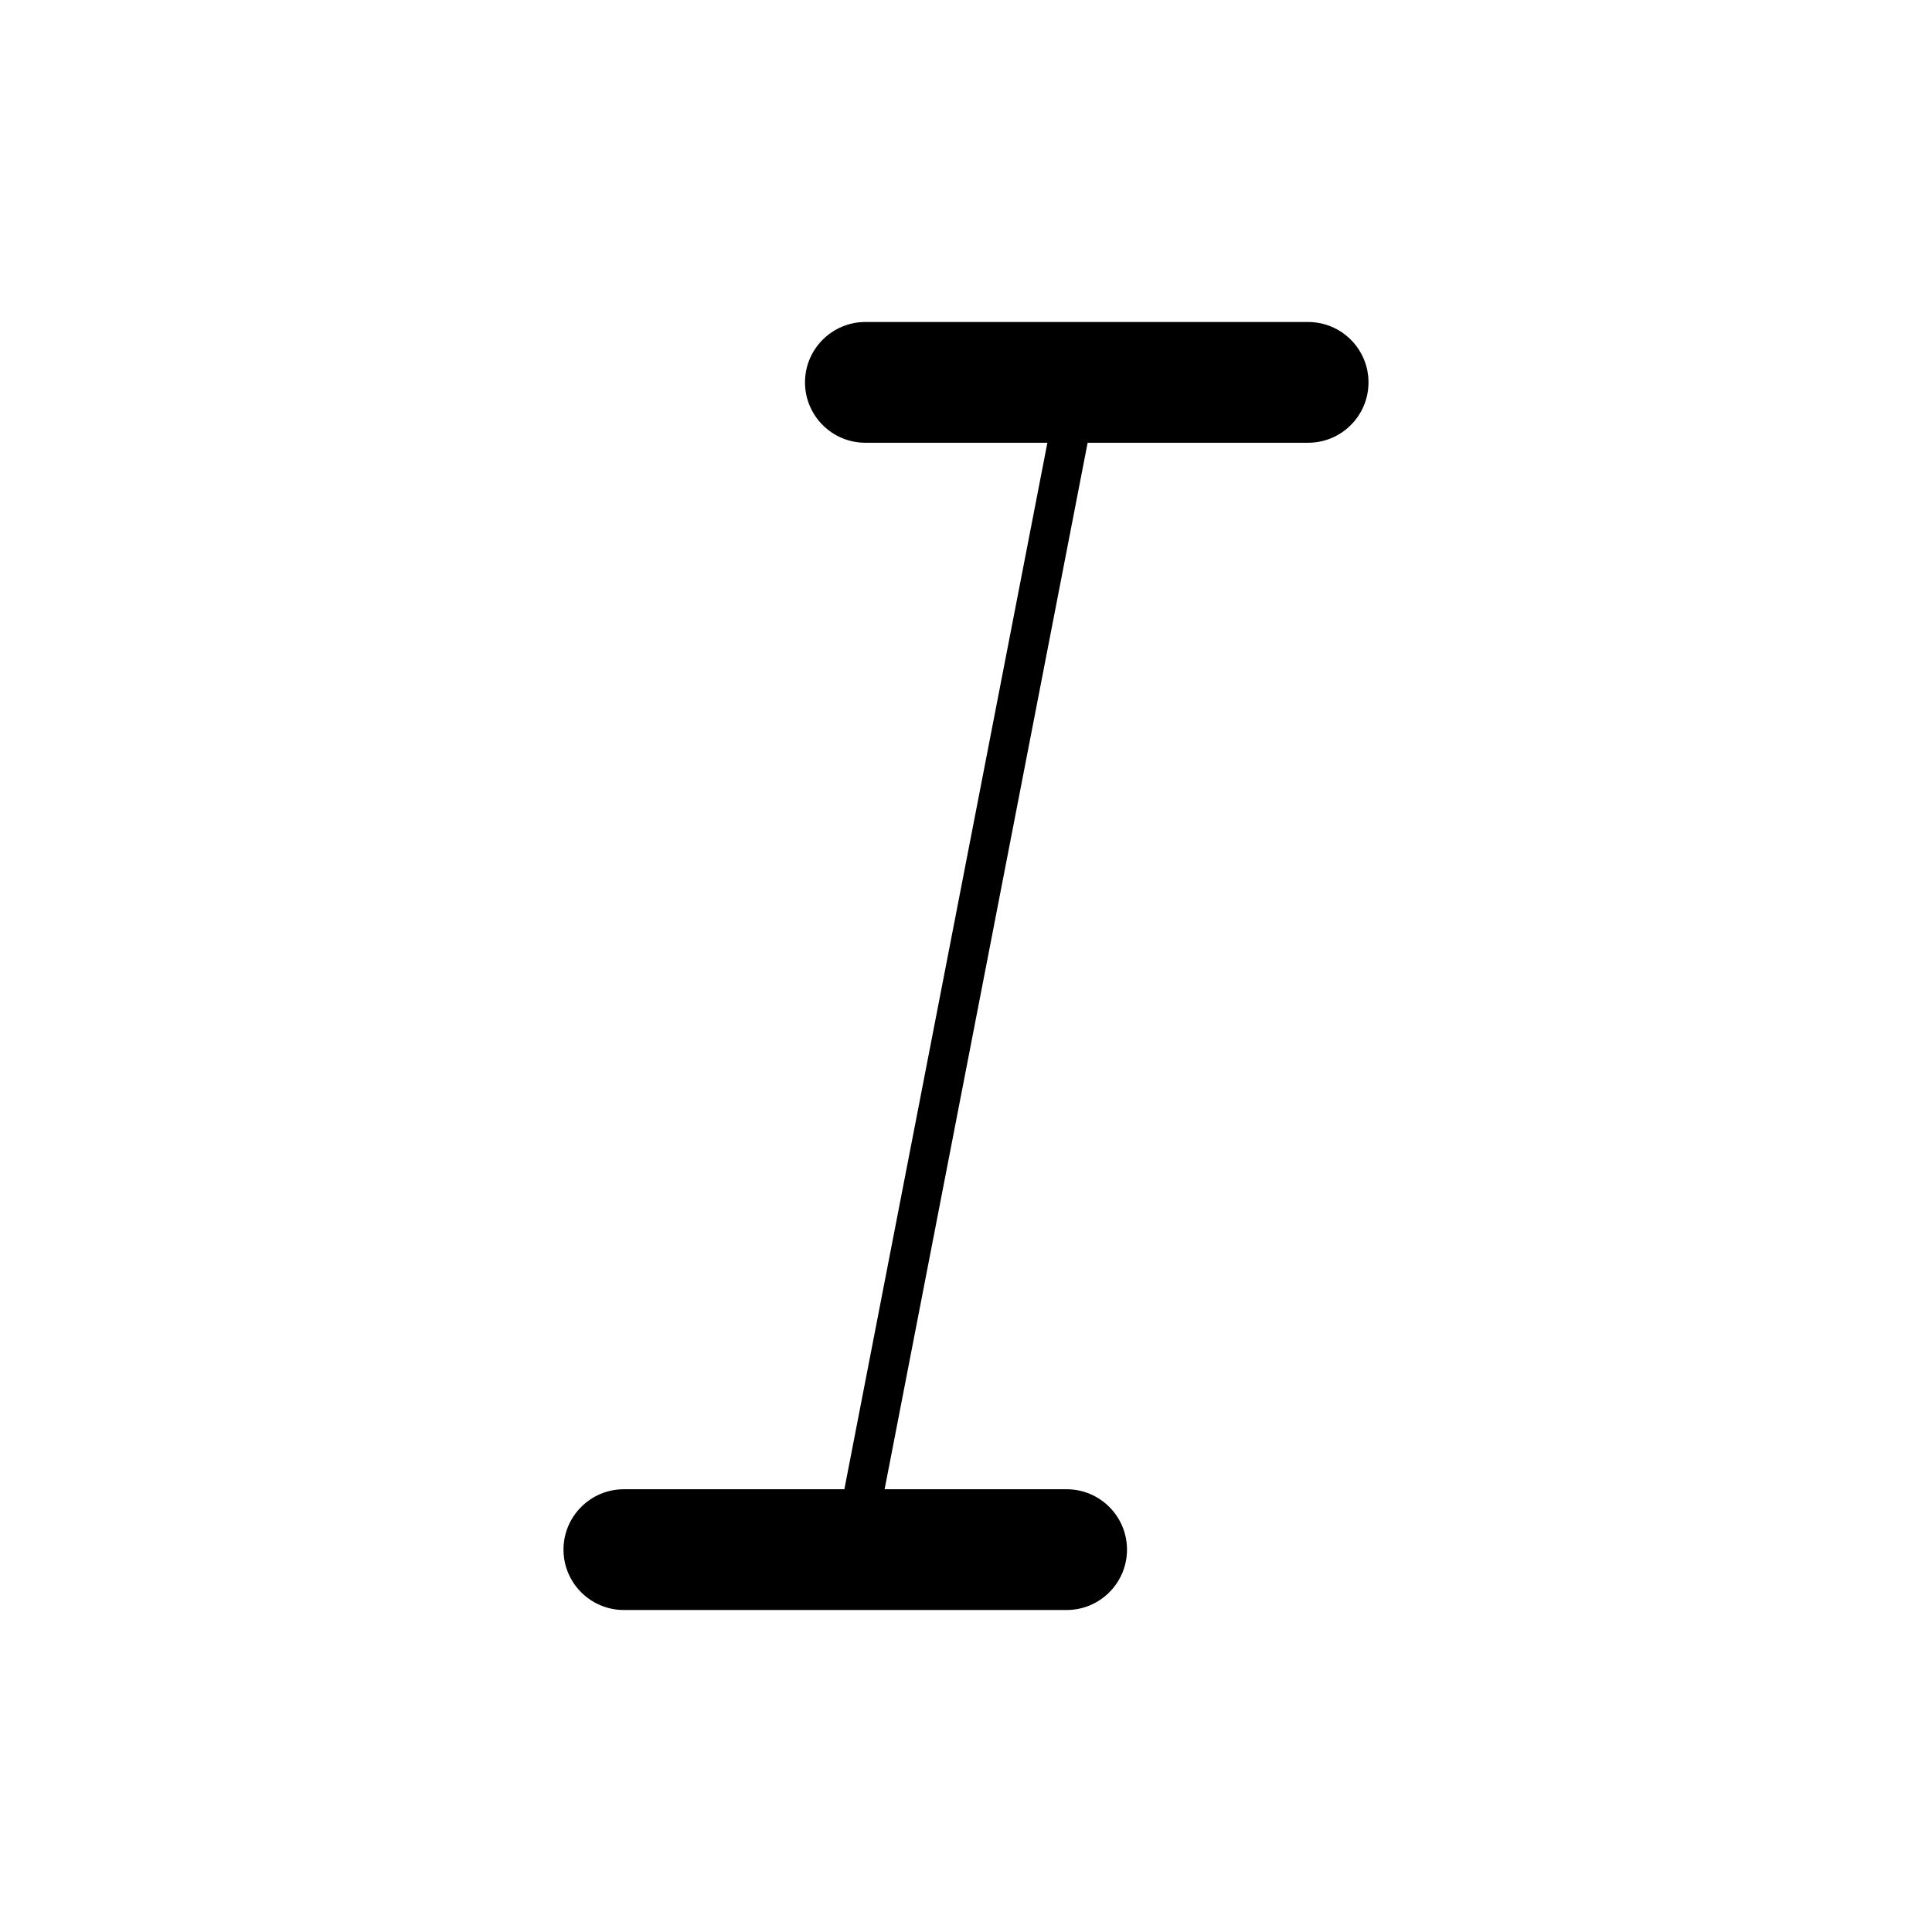
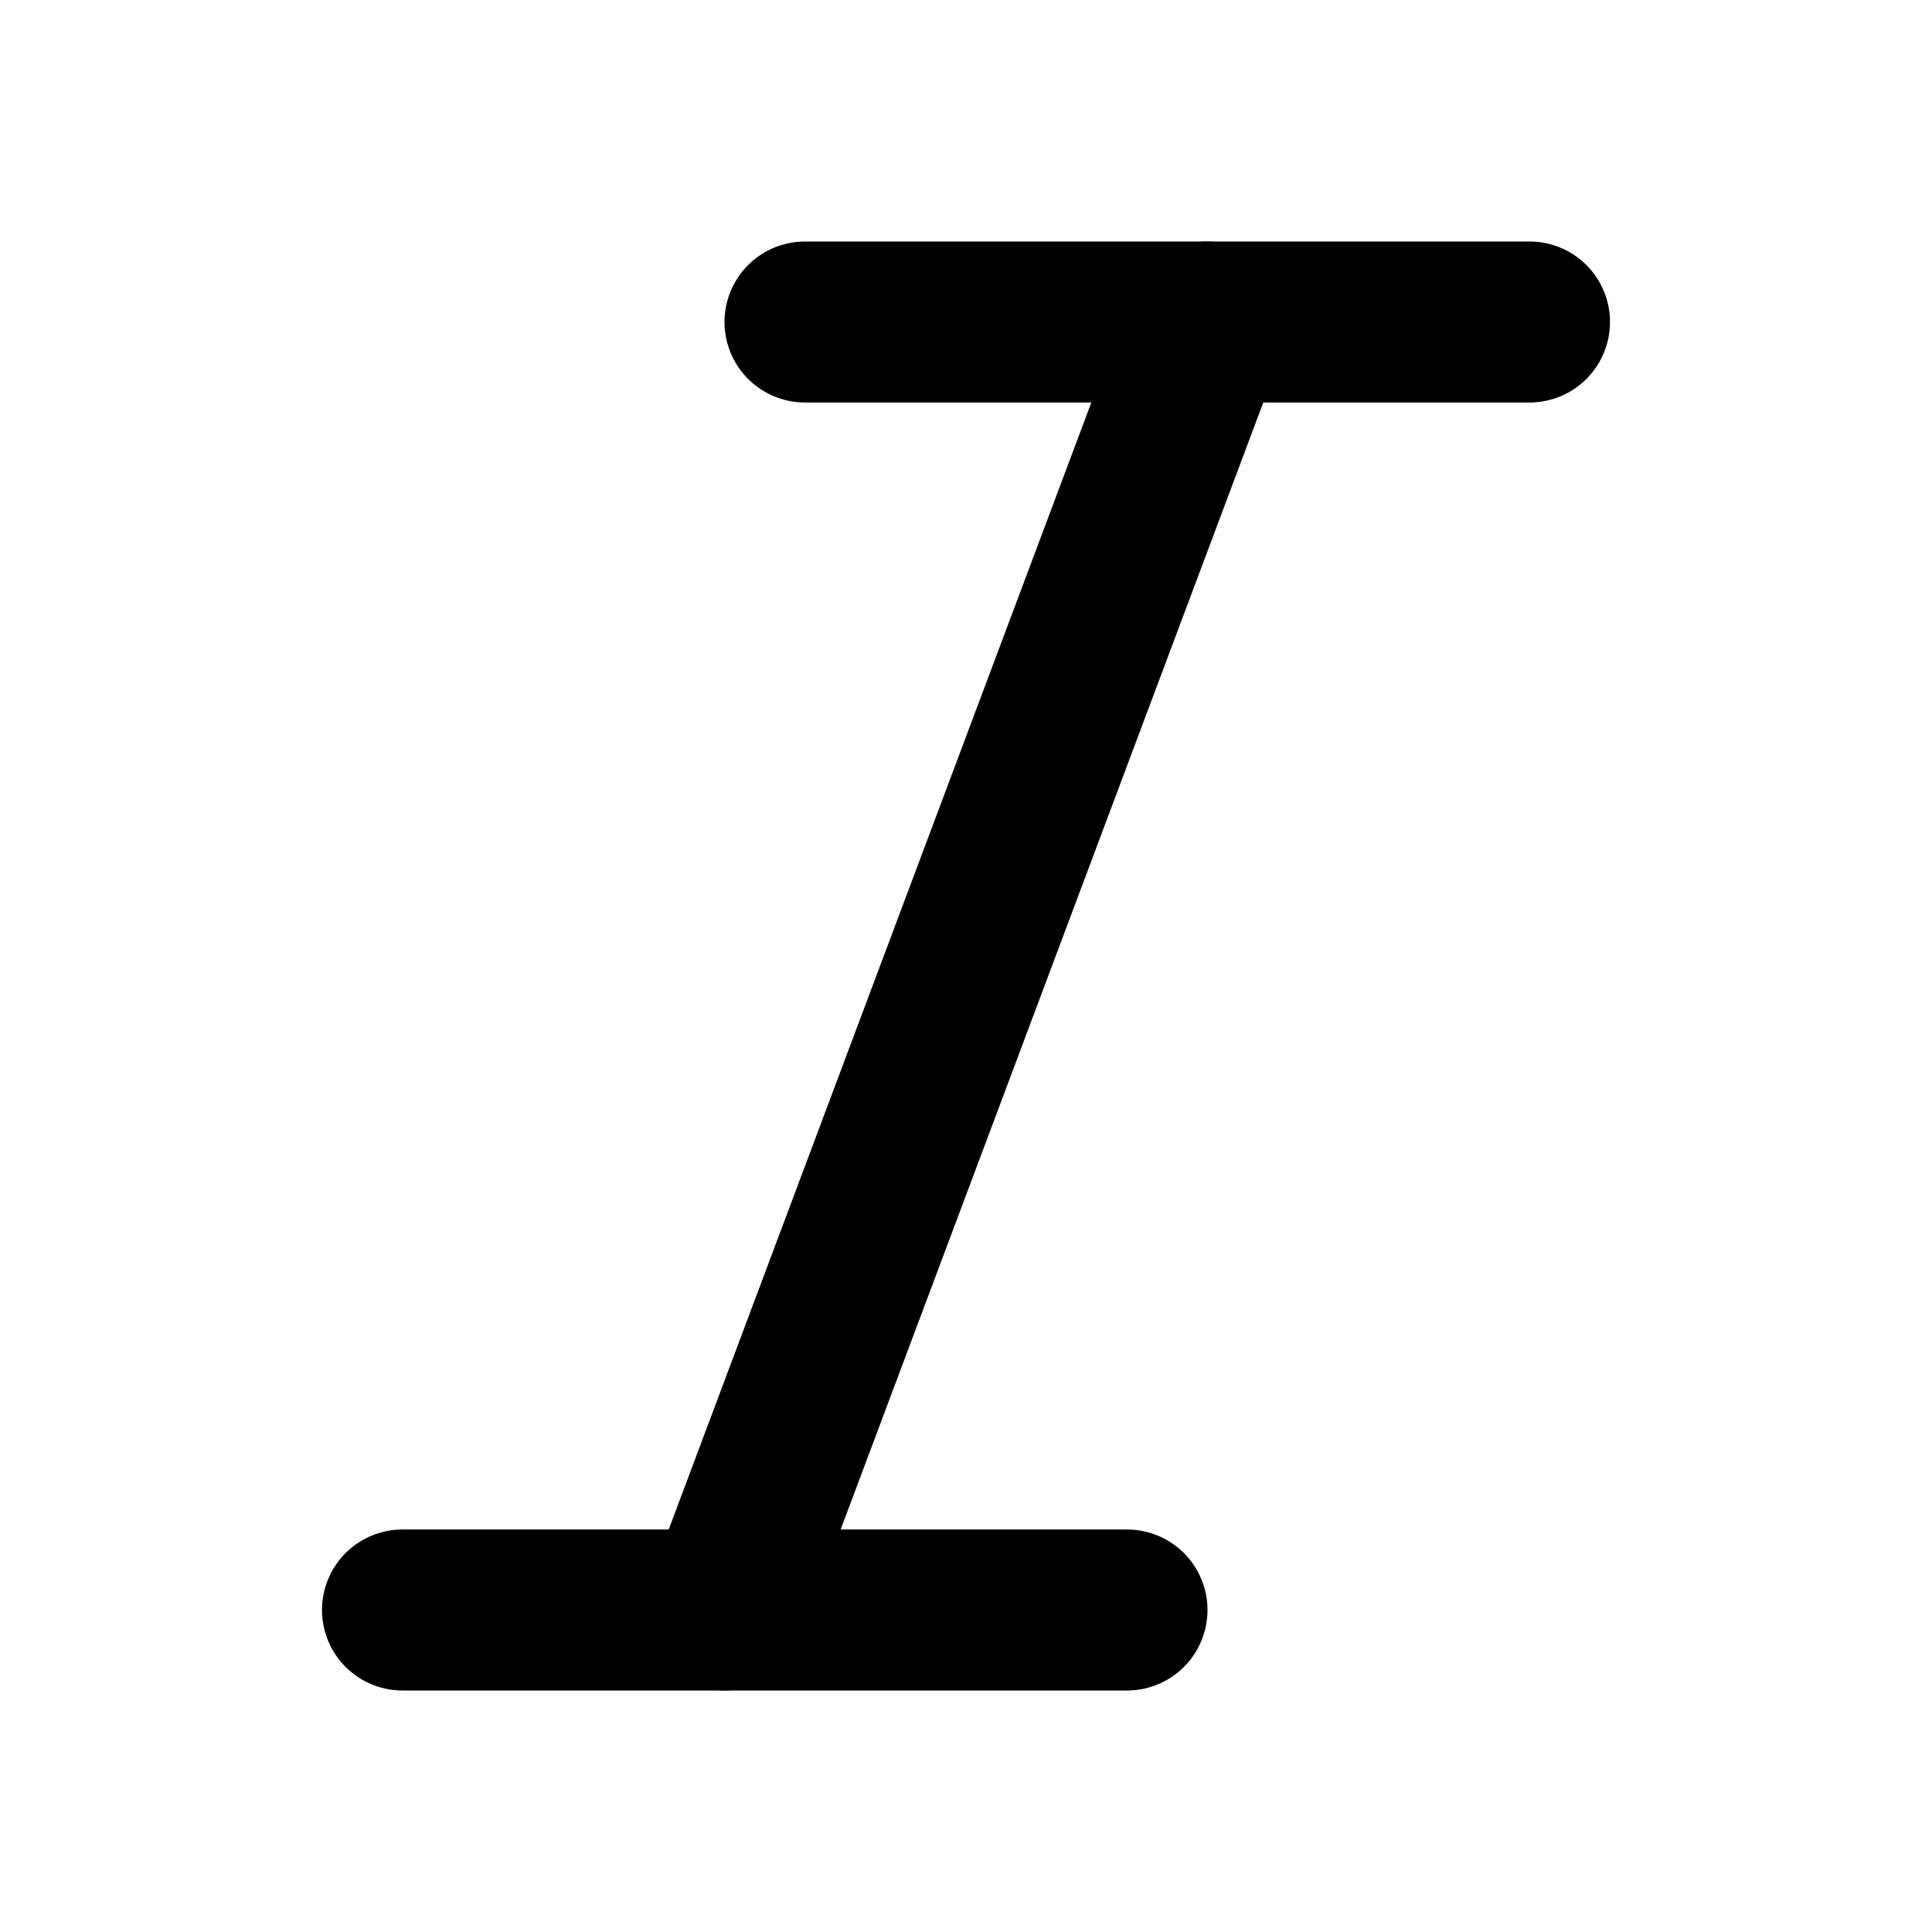
- <svg xmlns="http://www.w3.org/2000/svg" width="24" height="24" viewBox="0 0 24 24">
-   <path fill-rule="evenodd" clip-rule="evenodd" d="M10 4.75C10 4.336 10.336 4 10.75 4H16.25C16.664 4 17 4.336 17 4.75C17 5.164 16.664 5.5 16.25 5.5H13.511L10.989 18.5H13.25C13.664 18.5 14 18.836 14 19.25C14 19.664 13.664 20 13.25 20H7.75C7.336 20 7 19.664 7 19.25C7 18.836 7.336 18.5 7.75 18.5H10.489L13.011 5.5H10.75C10.336 5.5 10 5.164 10 4.75Z" />
+ <svg xmlns="http://www.w3.org/2000/svg" class="lucide lucide-italic" width="24" height="24" viewBox="0 0 24 24" fill="none" stroke="currentColor" stroke-width="2" stroke-linecap="round" stroke-linejoin="round">
+   <line x1="19" x2="10" y1="4" y2="4" />
+   <line x1="14" x2="5" y1="20" y2="20" />
+   <line x1="15" x2="9" y1="4" y2="20" />
</svg>
